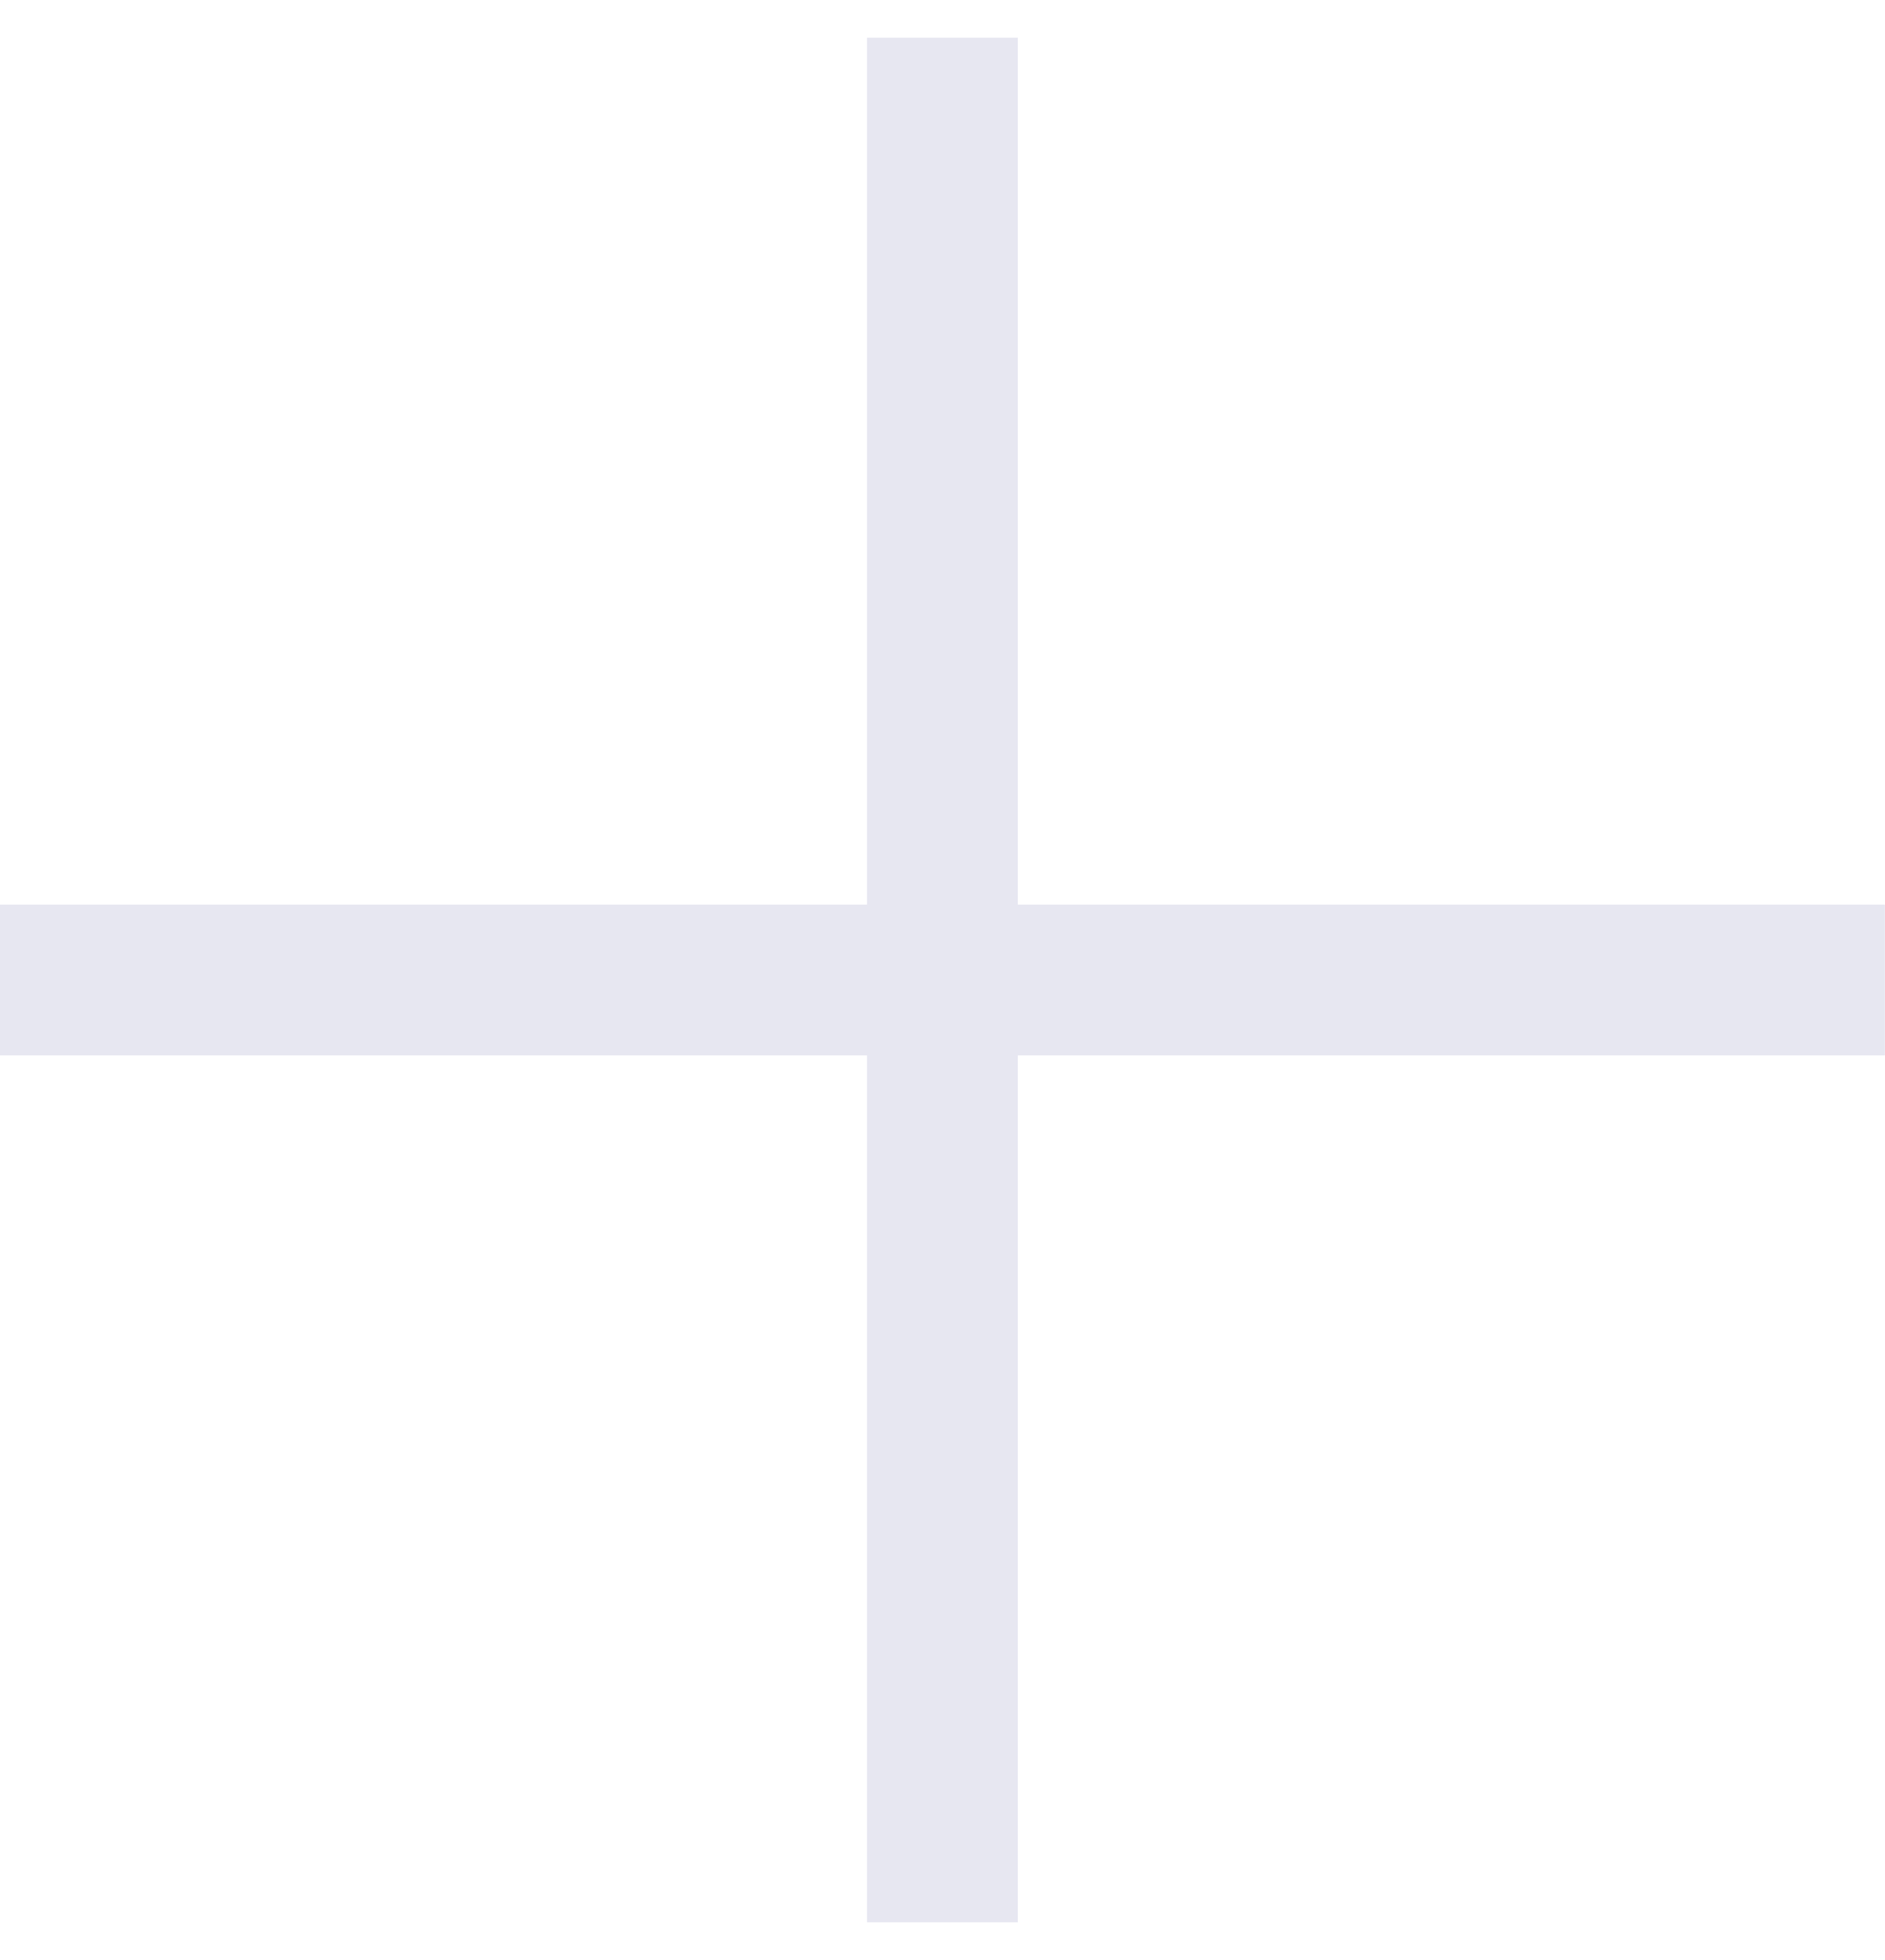
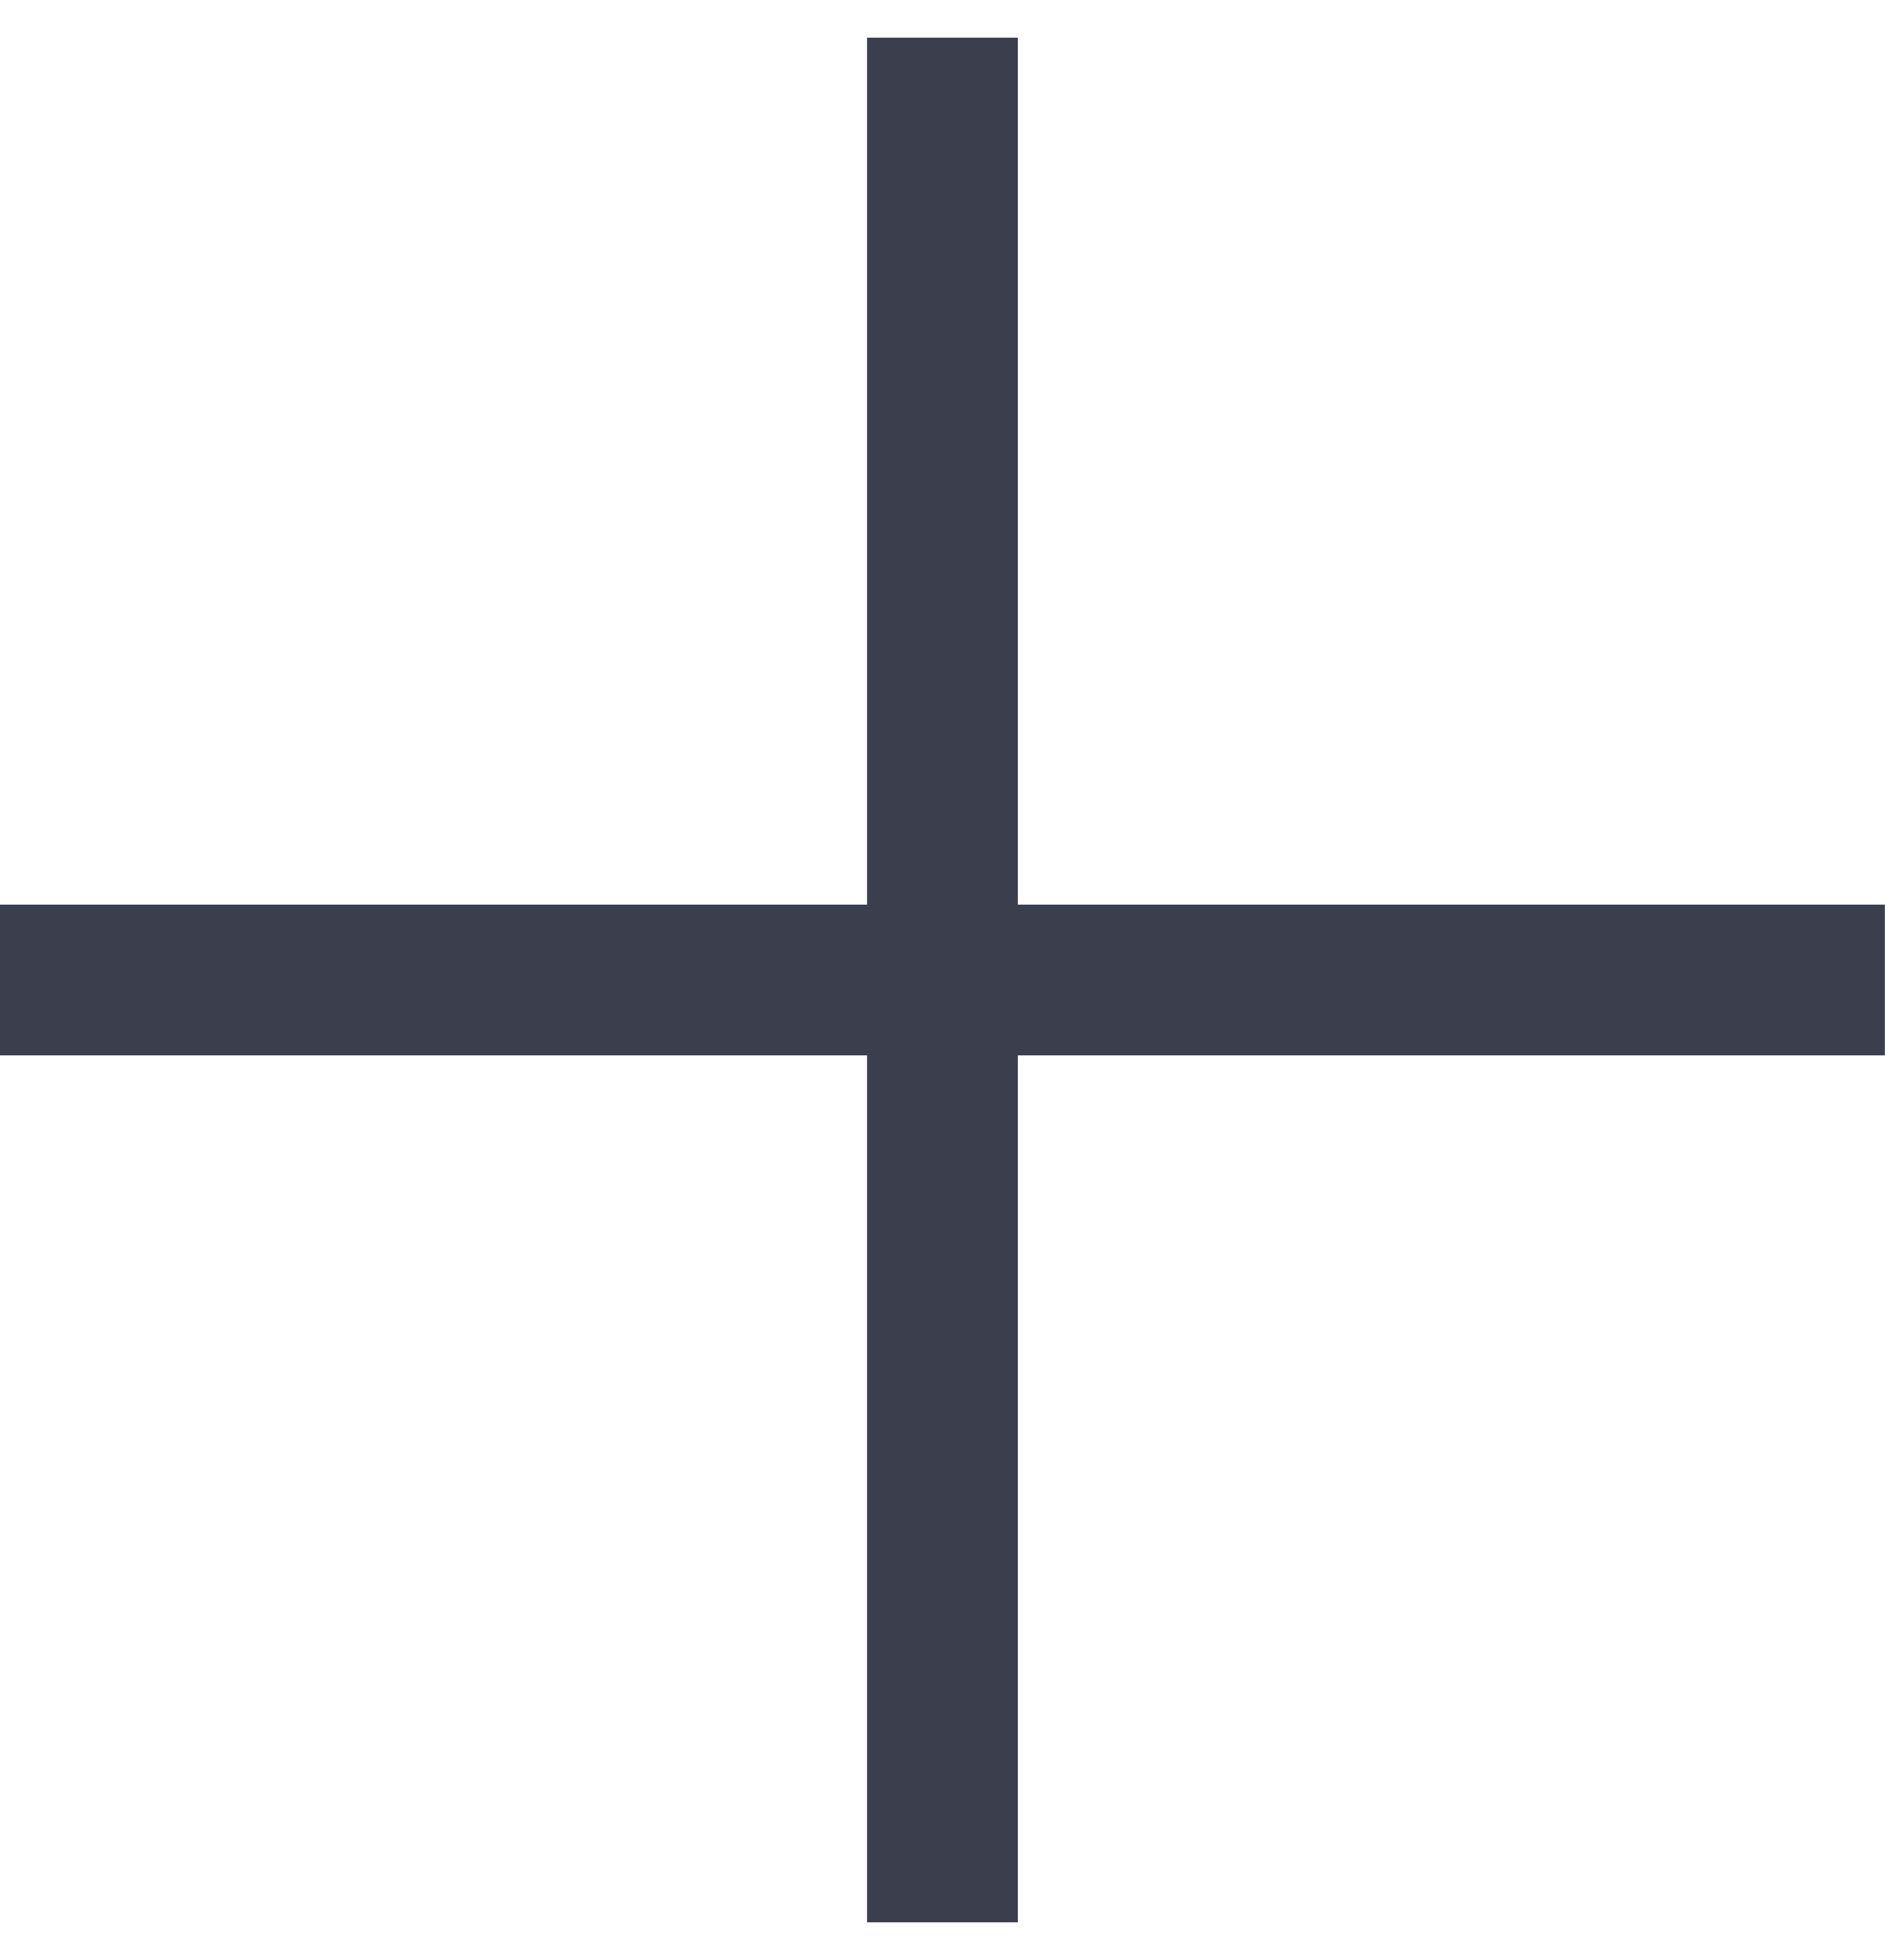
<svg xmlns="http://www.w3.org/2000/svg" width="25" height="26" viewBox="0 0 25 26" fill="none">
-   <rect y="12" width="25" height="2" fill="#E7E7F1" />
-   <rect x="11.5" y="25.5" width="25" height="2" transform="rotate(-90 11.5 25.5)" fill="#E7E7F1" />
+   <rect y="12" width="25" height="2" fill="#3b3f4d" />
+   <rect x="11.5" y="25.5" width="25" height="2" transform="rotate(-90 11.5 25.5)" fill="#3b3f4d" />
</svg>
